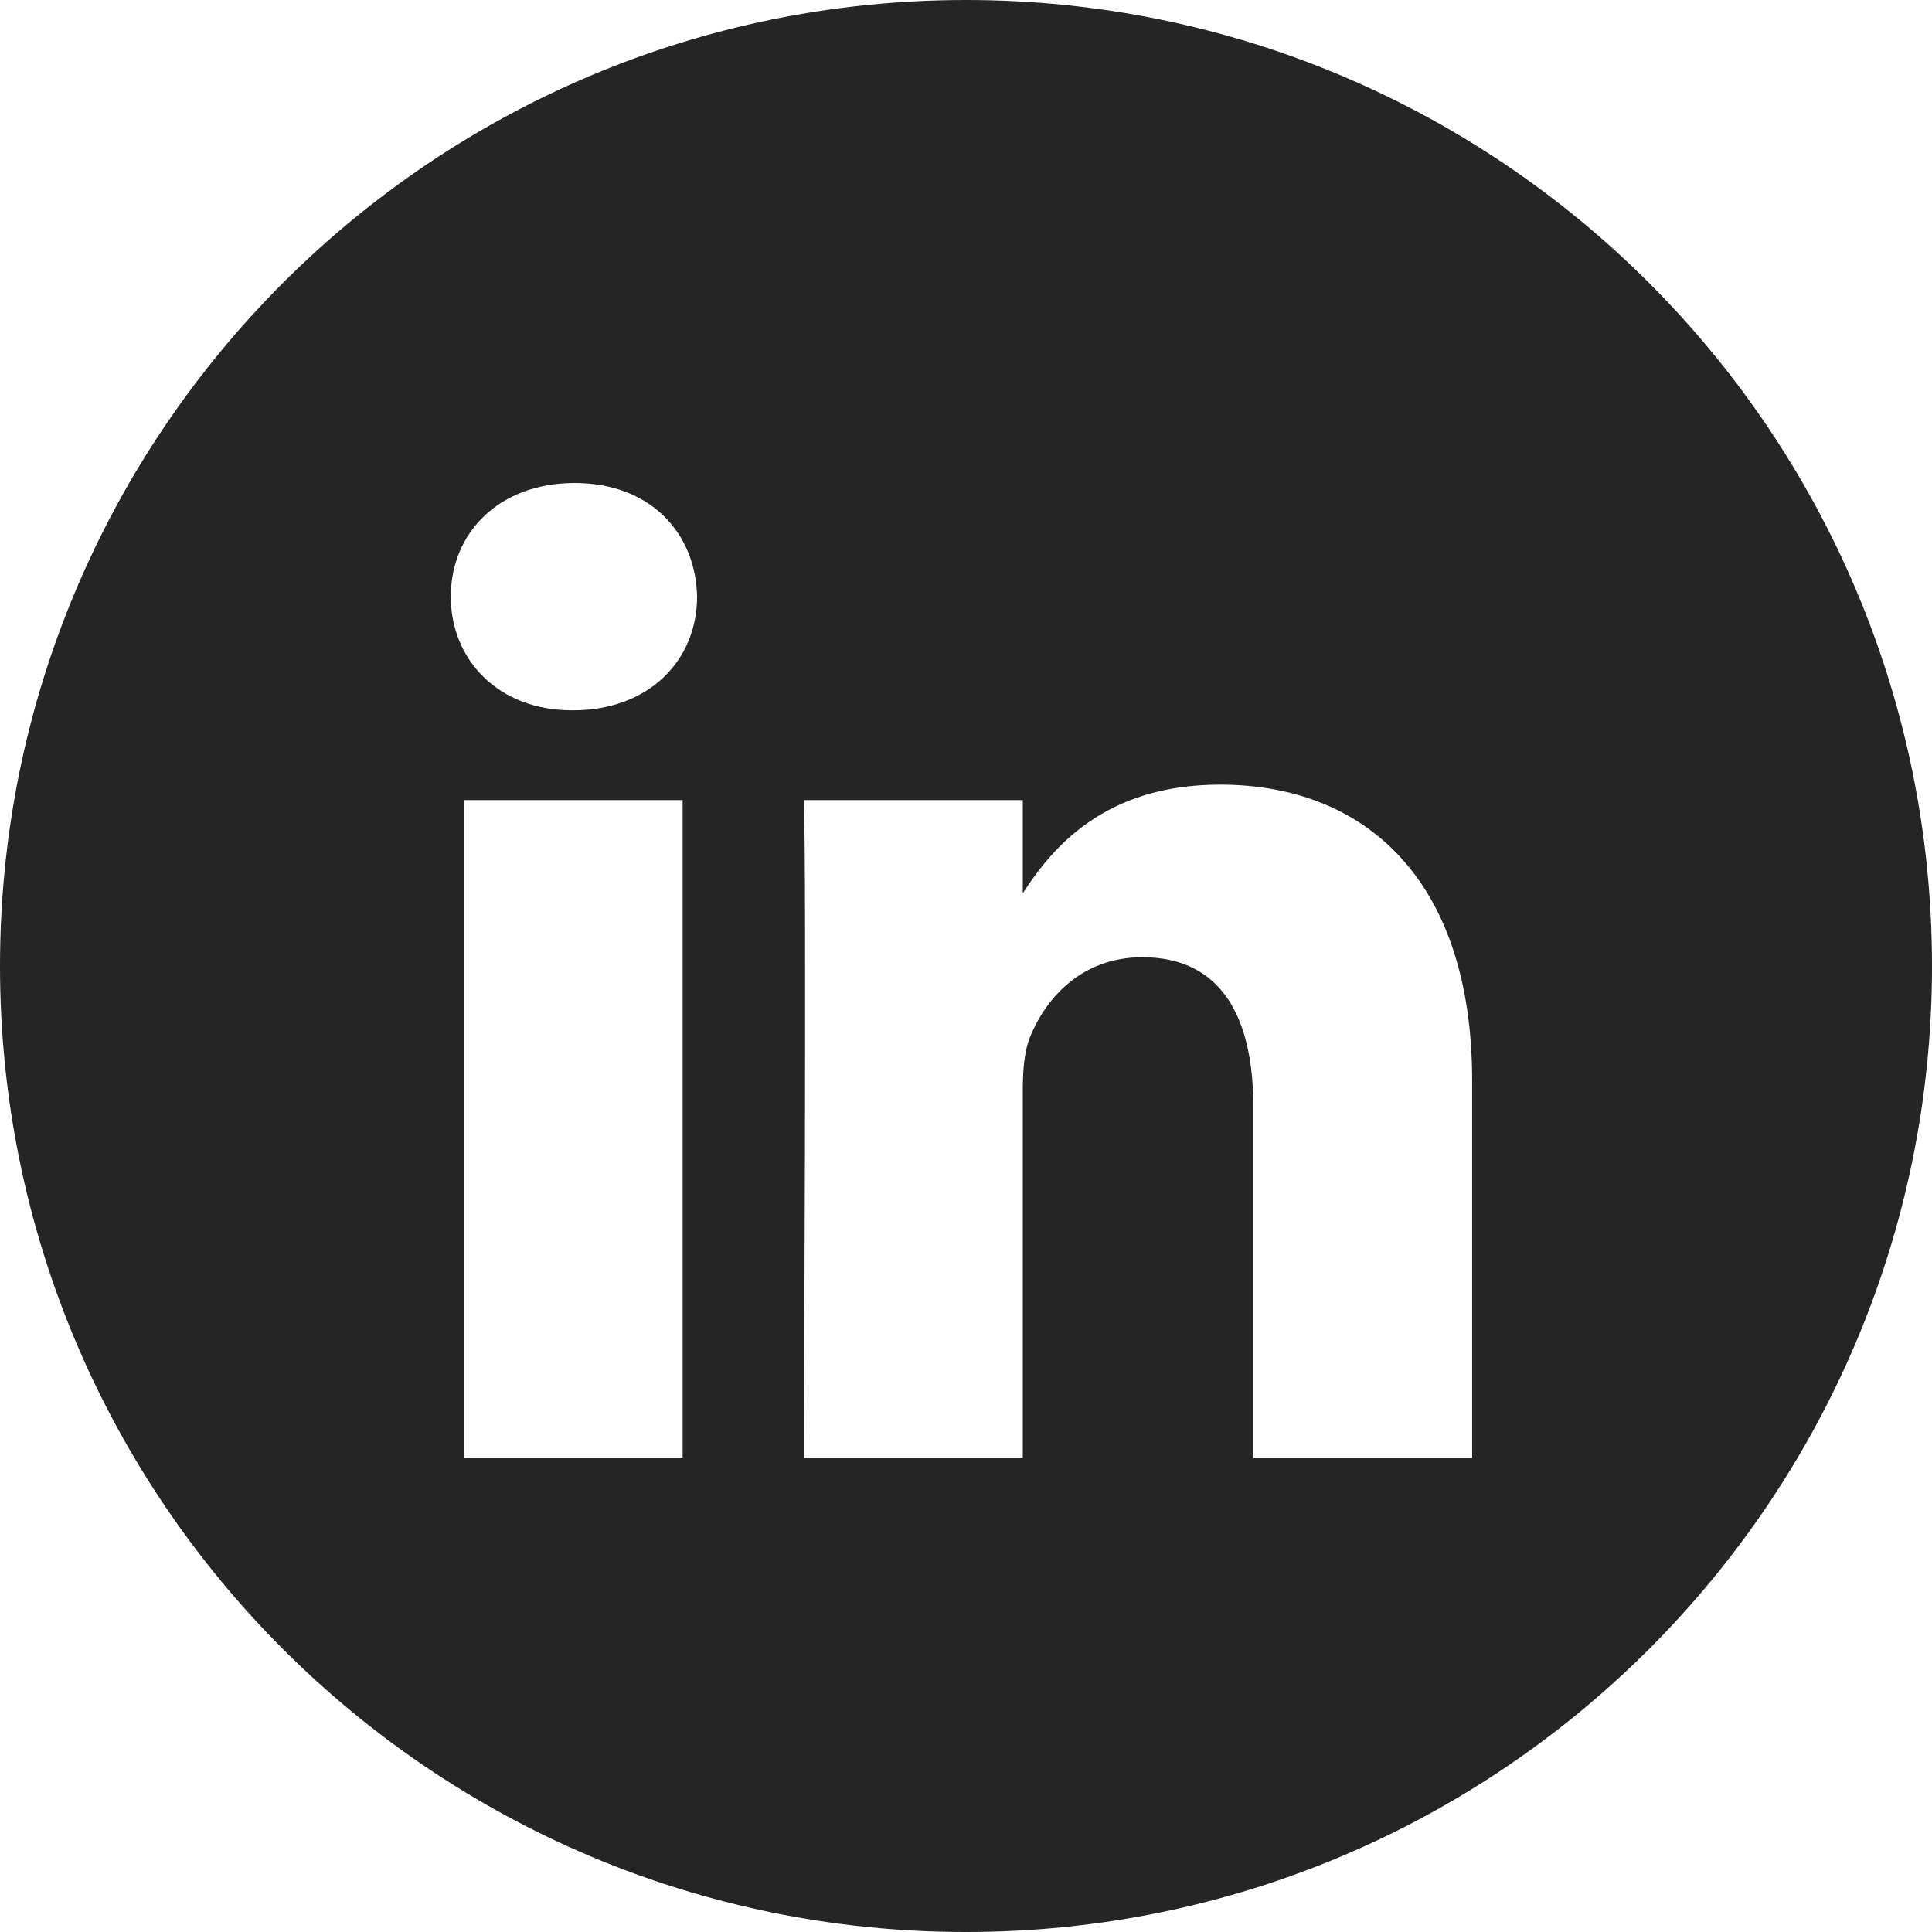
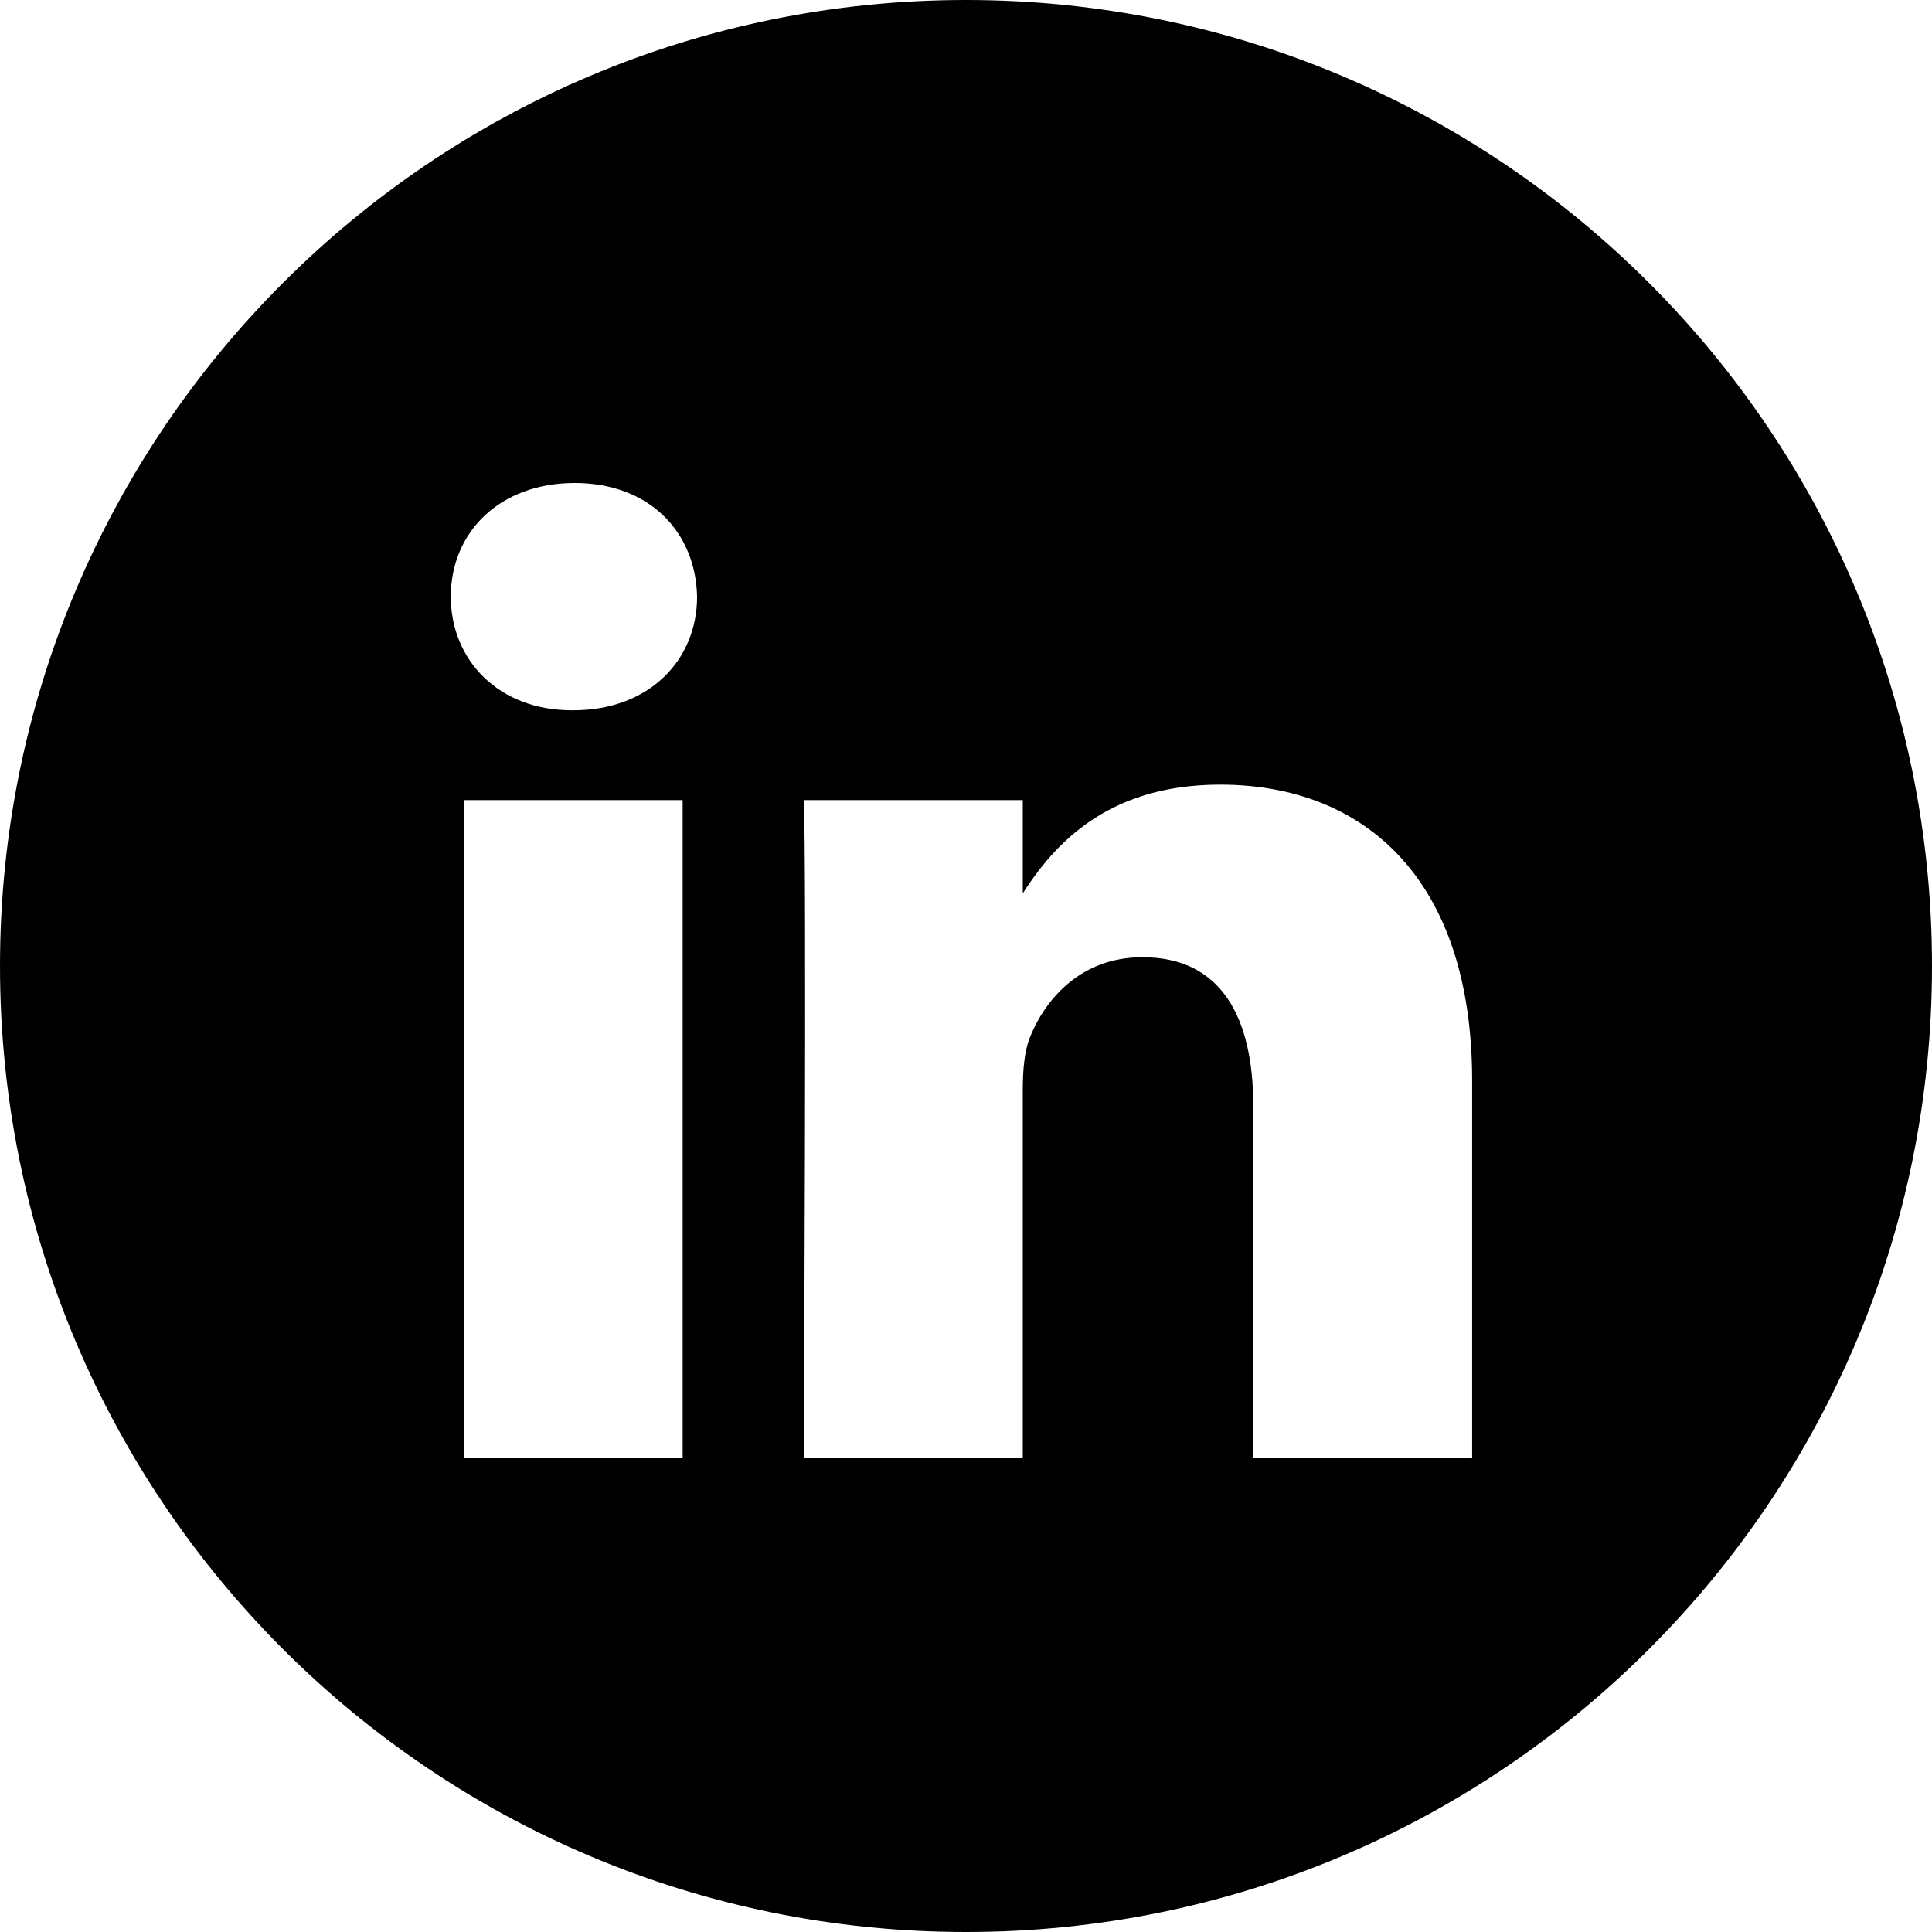
<svg xmlns="http://www.w3.org/2000/svg" width="48" height="48" viewBox="0 0 48 48" fill="none">
-   <path fill-rule="evenodd" clip-rule="evenodd" d="M24 0C10.745 0 0 10.745 0 24C0 37.255 10.745 48 24 48C37.255 48 48 37.255 48 24C48 10.745 37.255 0 24 0ZM11.522 19.878H16.96V36.22H11.522V19.878ZM17.319 14.823C17.284 13.22 16.138 12 14.277 12C12.416 12 11.2 13.22 11.2 14.823C11.2 16.392 12.38 17.647 14.206 17.647H14.241C16.138 17.647 17.319 16.392 17.319 14.823ZM30.313 19.494C33.892 19.494 36.575 21.83 36.575 26.85L36.575 36.22H31.137V27.477C31.137 25.281 30.349 23.782 28.381 23.782C26.878 23.782 25.983 24.792 25.59 25.768C25.446 26.118 25.411 26.605 25.411 27.093V36.22H19.971C19.971 36.22 20.043 21.412 19.971 19.878H25.411V22.193C26.133 21.08 27.425 19.494 30.313 19.494Z" fill="#252525" />
+   <path fill-rule="evenodd" clip-rule="evenodd" d="M24 0C10.745 0 0 10.745 0 24C0 37.255 10.745 48 24 48C37.255 48 48 37.255 48 24C48 10.745 37.255 0 24 0ZM11.522 19.878H16.96V36.22H11.522V19.878ZM17.319 14.823C17.284 13.22 16.138 12 14.277 12C12.416 12 11.2 13.22 11.2 14.823C11.2 16.392 12.38 17.647 14.206 17.647H14.241C16.138 17.647 17.319 16.392 17.319 14.823ZM30.313 19.494C33.892 19.494 36.575 21.83 36.575 26.85L36.575 36.22H31.137V27.477C31.137 25.281 30.349 23.782 28.381 23.782C26.878 23.782 25.983 24.792 25.59 25.768C25.446 26.118 25.411 26.605 25.411 27.093V36.22H19.971C19.971 36.22 20.043 21.412 19.971 19.878H25.411V22.193C26.133 21.08 27.425 19.494 30.313 19.494Z" fill="currentColor" />
</svg>
